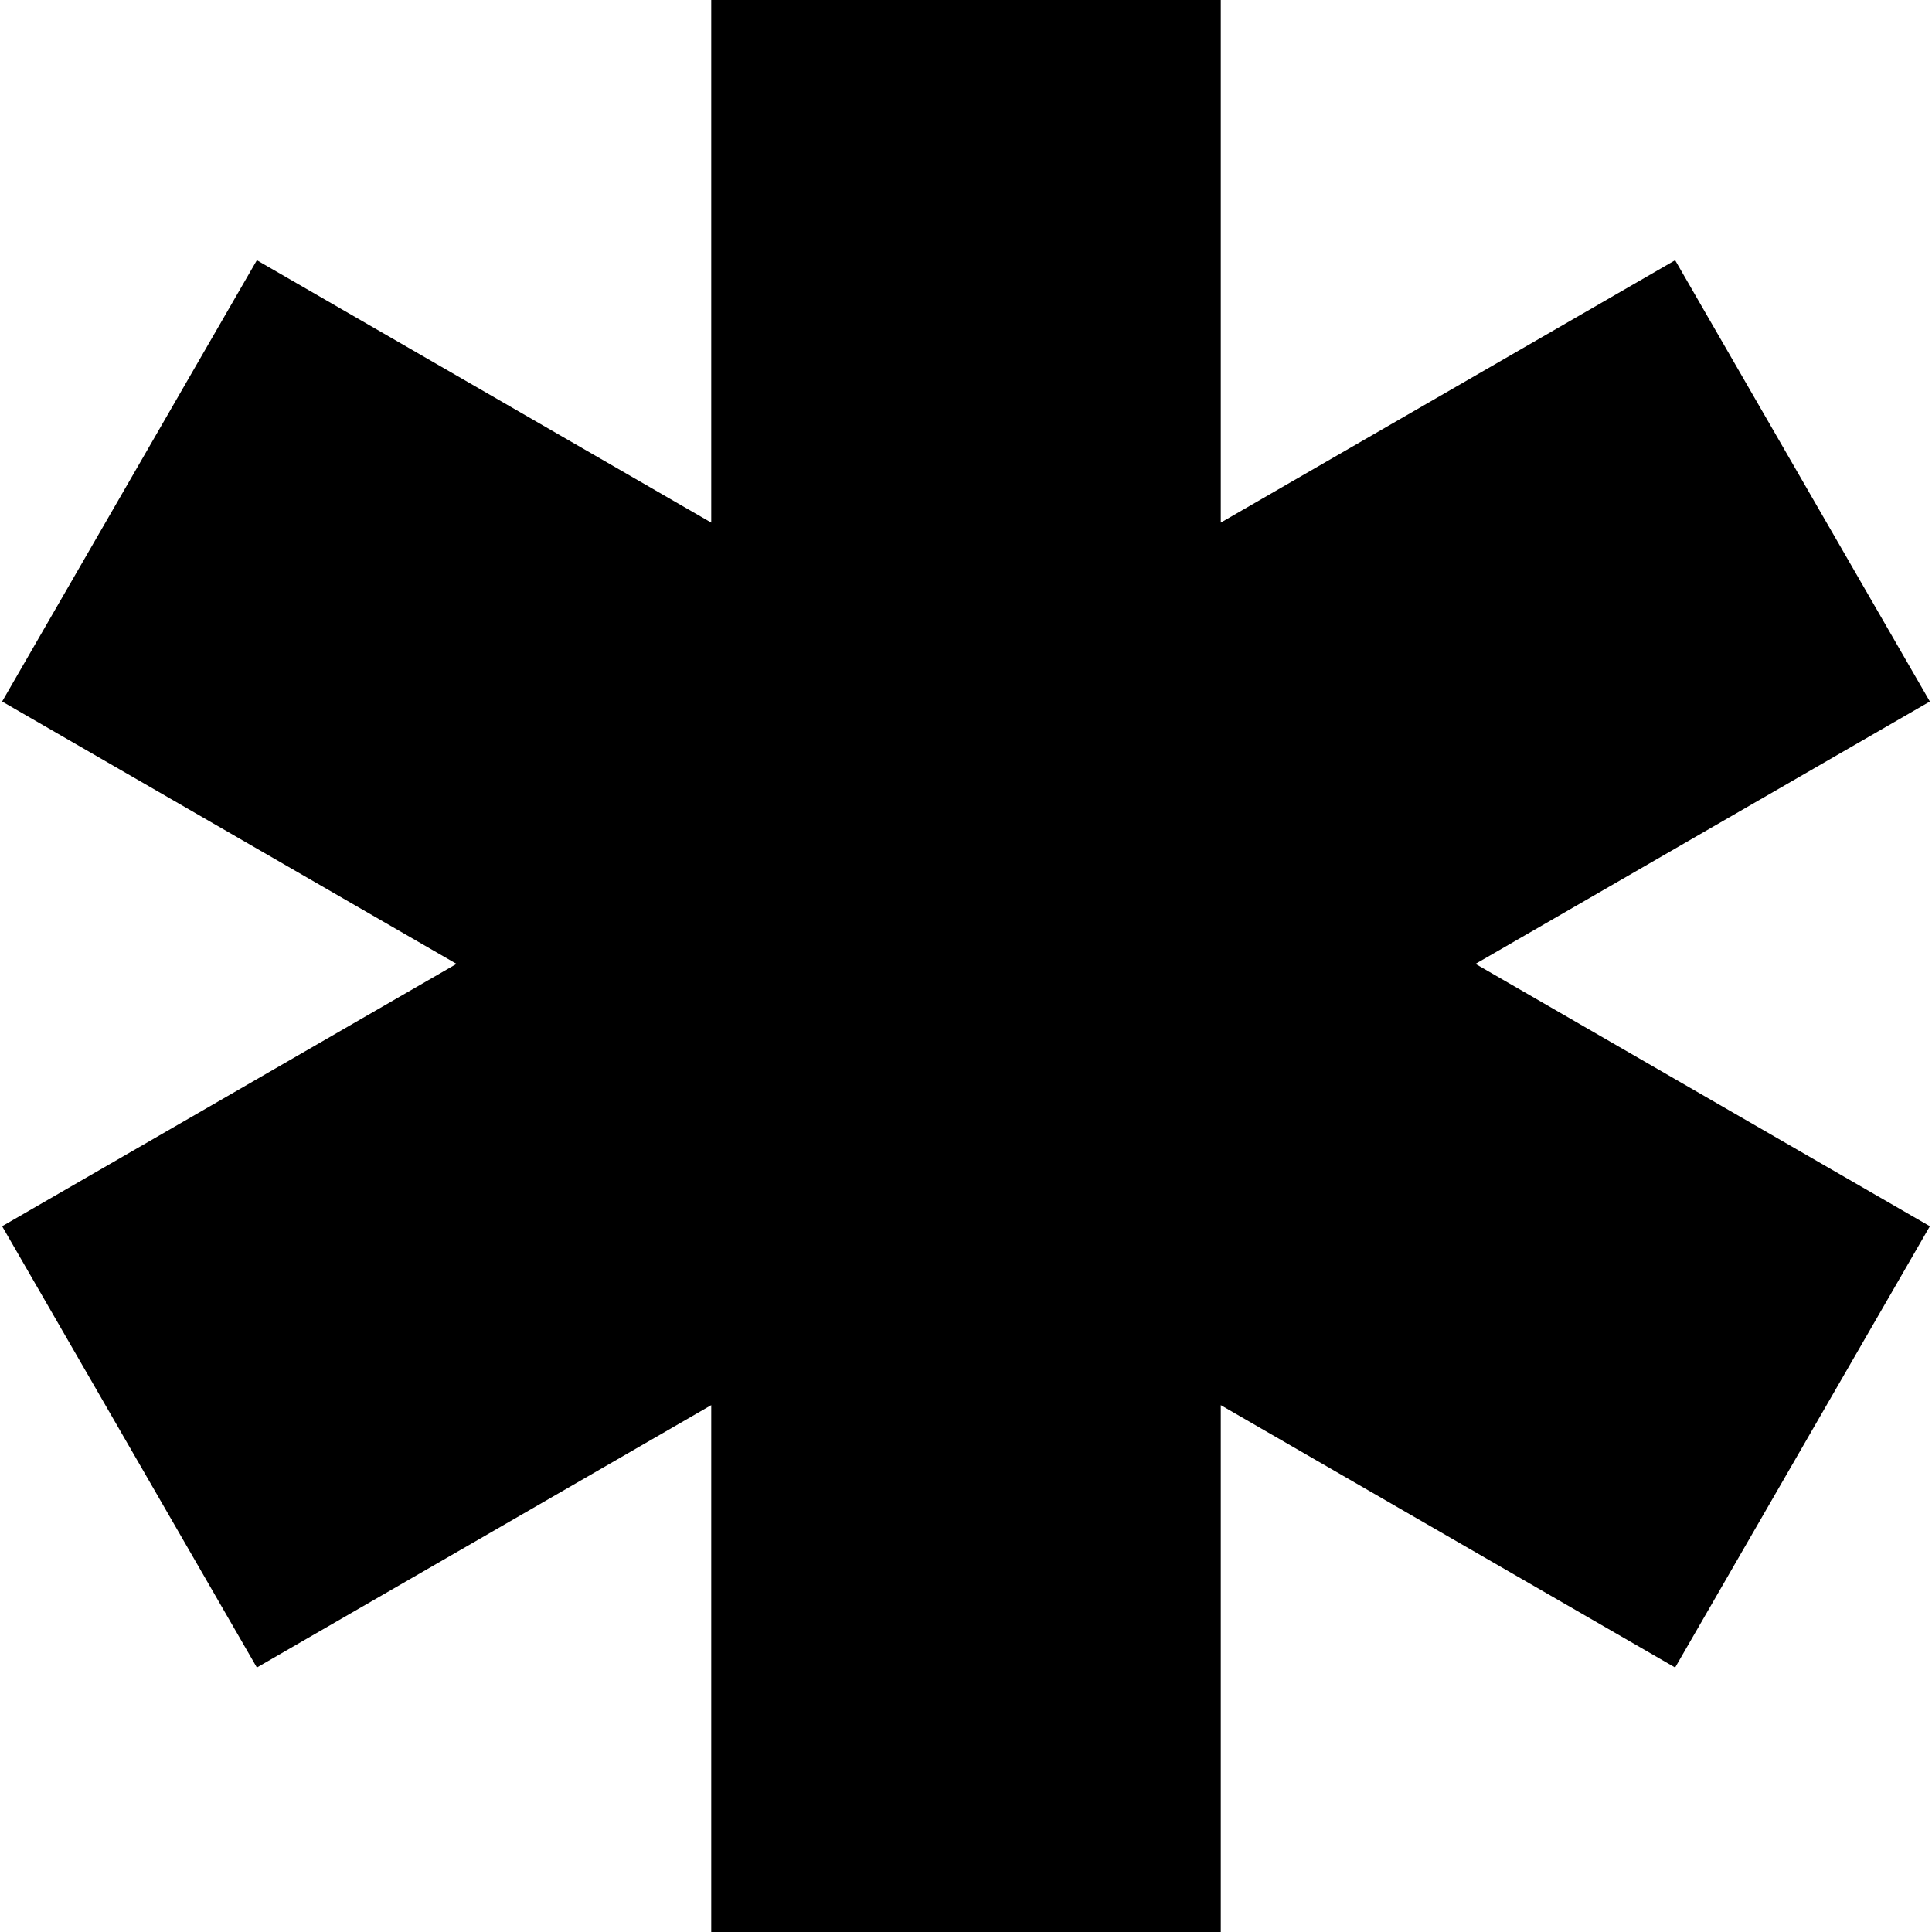
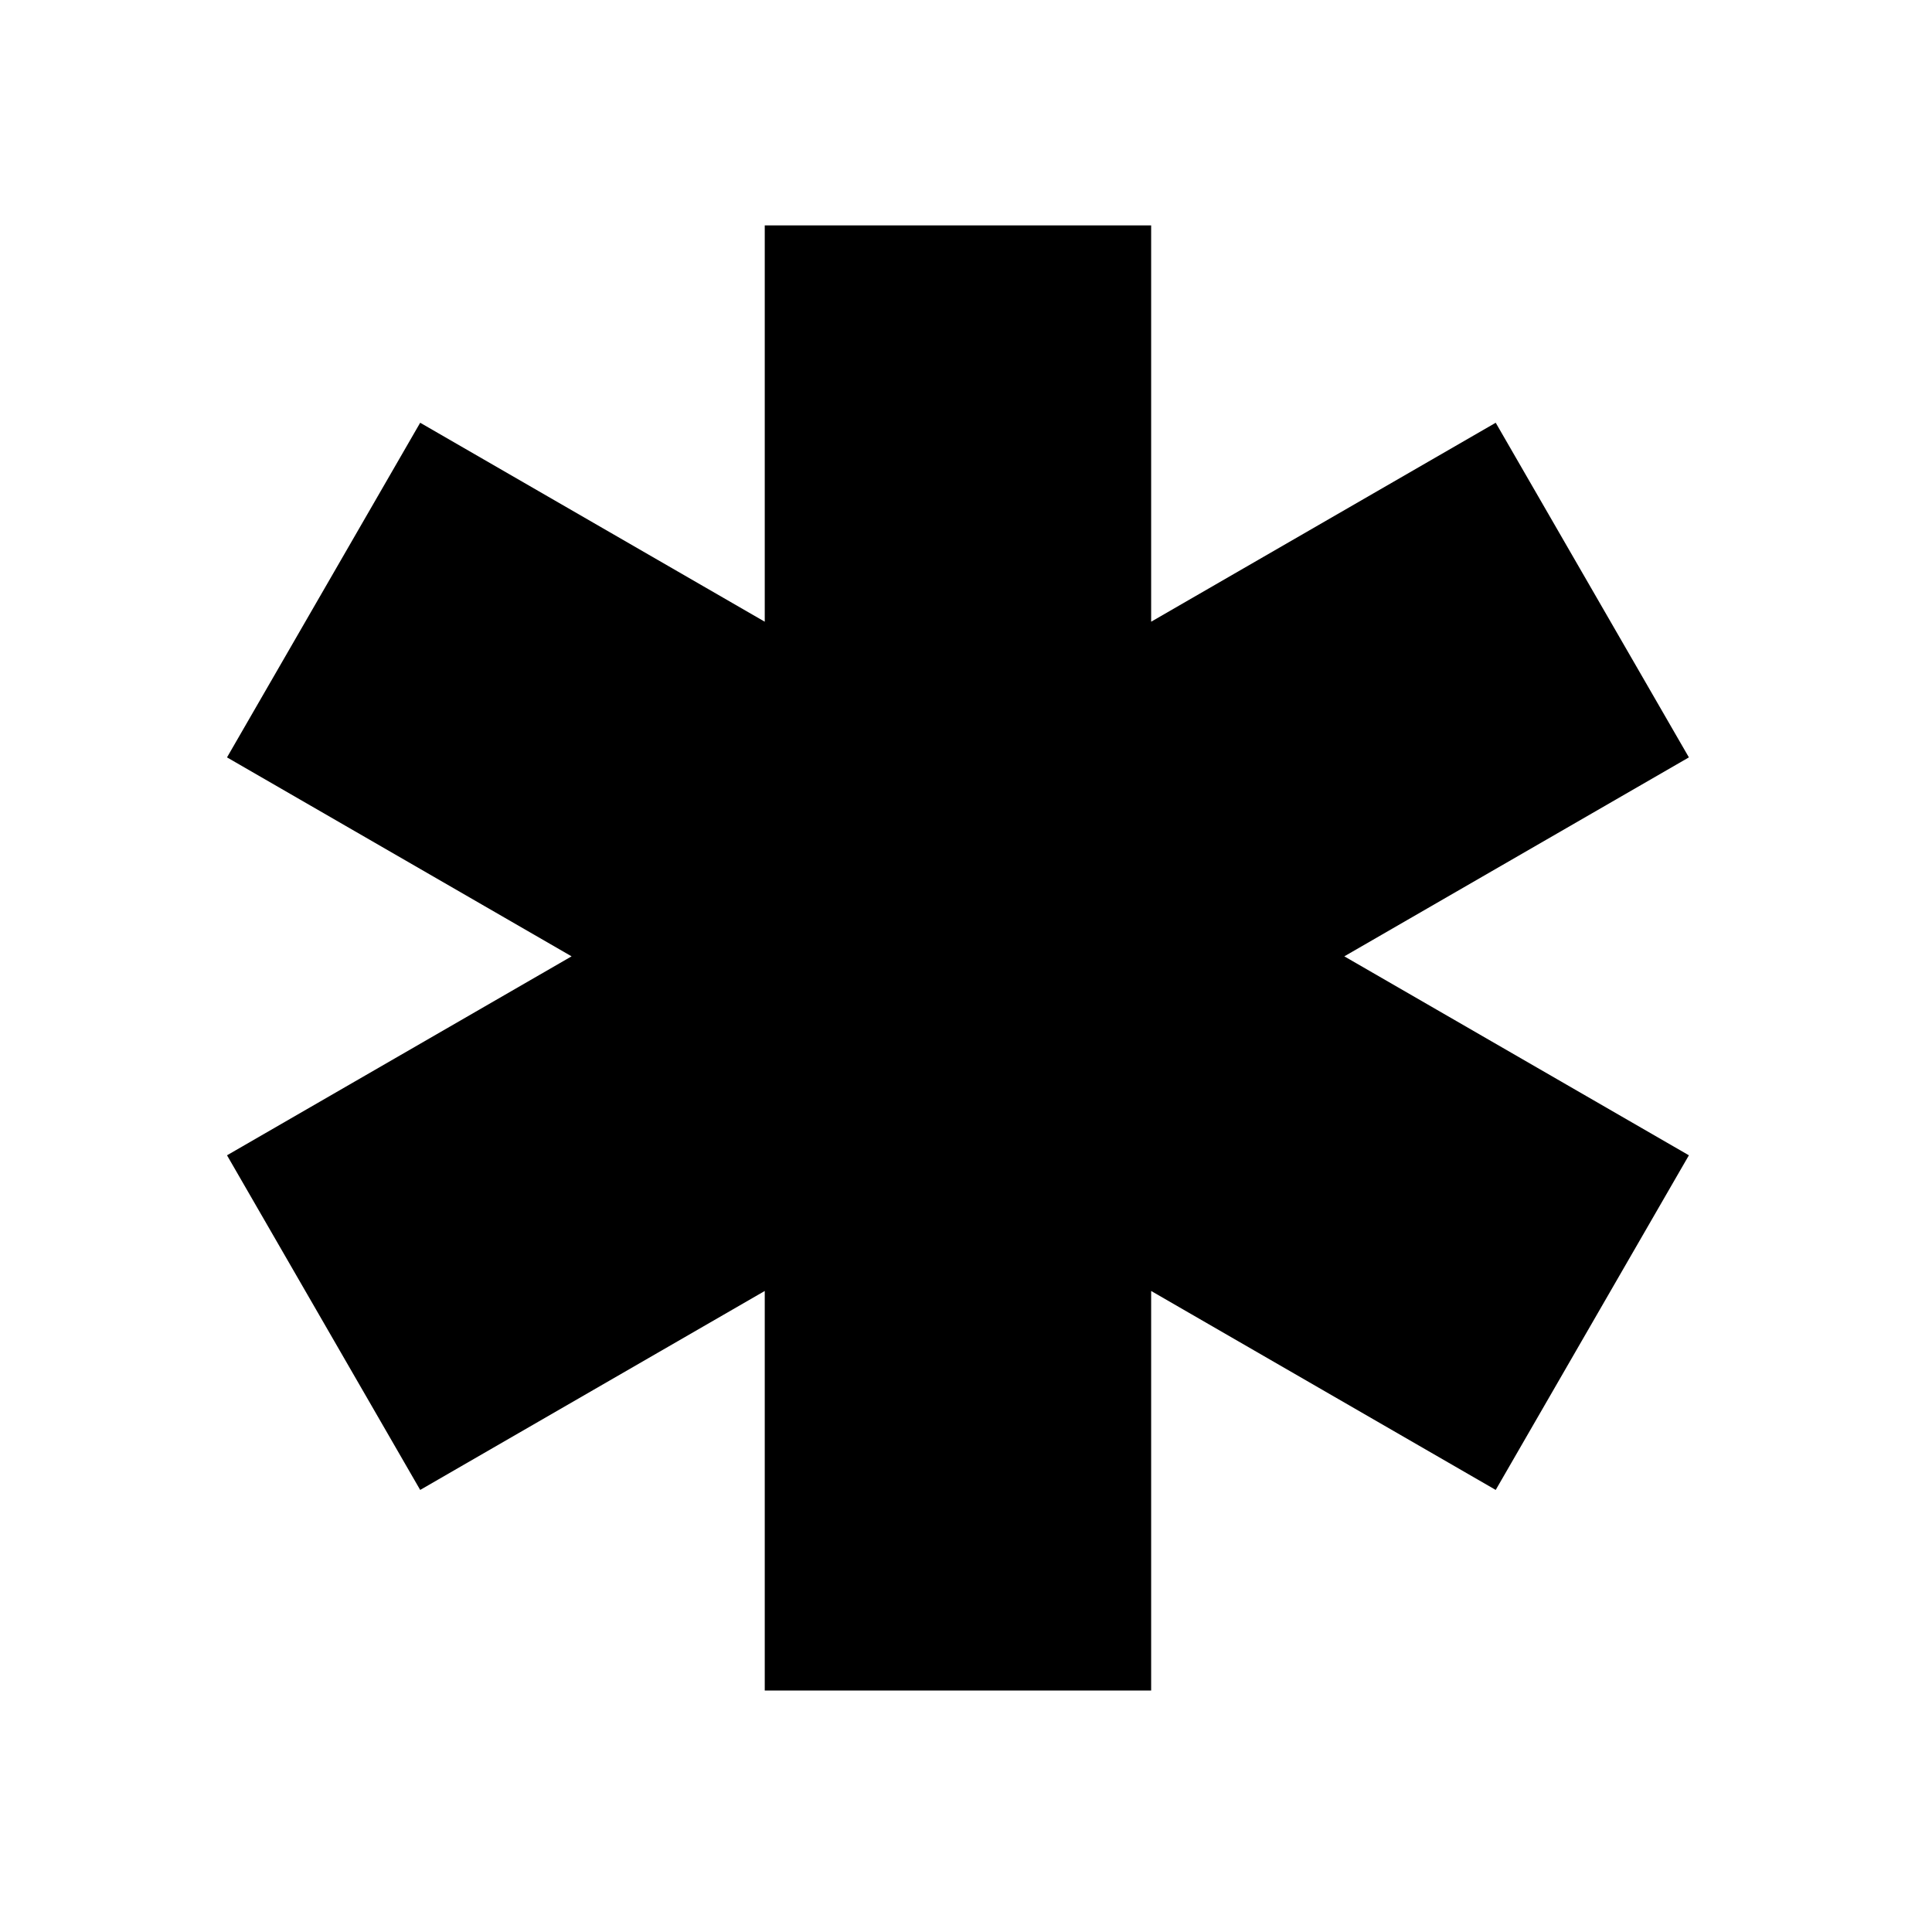
- <svg xmlns="http://www.w3.org/2000/svg" fill="#000000" height="800px" width="800px" version="1.1" id="Layer_1" viewBox="0 0 455 455" xml:space="preserve">
+ <svg xmlns="http://www.w3.org/2000/svg" fill="#000000" height="300px" width="300px" version="1.1" id="Layer_1" viewBox="-70 -70 600 600" xml:space="preserve">
  <polygon points="347.49,227 454.5,165.212 394.508,61.288 287.5,123.077 287.5,0 167.5,0 167.5,123.077 60.492,61.288   0.499,165.212 107.51,227 0.5,288.788 60.492,392.712 167.5,330.923 167.5,455 287.5,455 287.5,330.923 394.508,392.712   454.501,288.788 " />
</svg>
